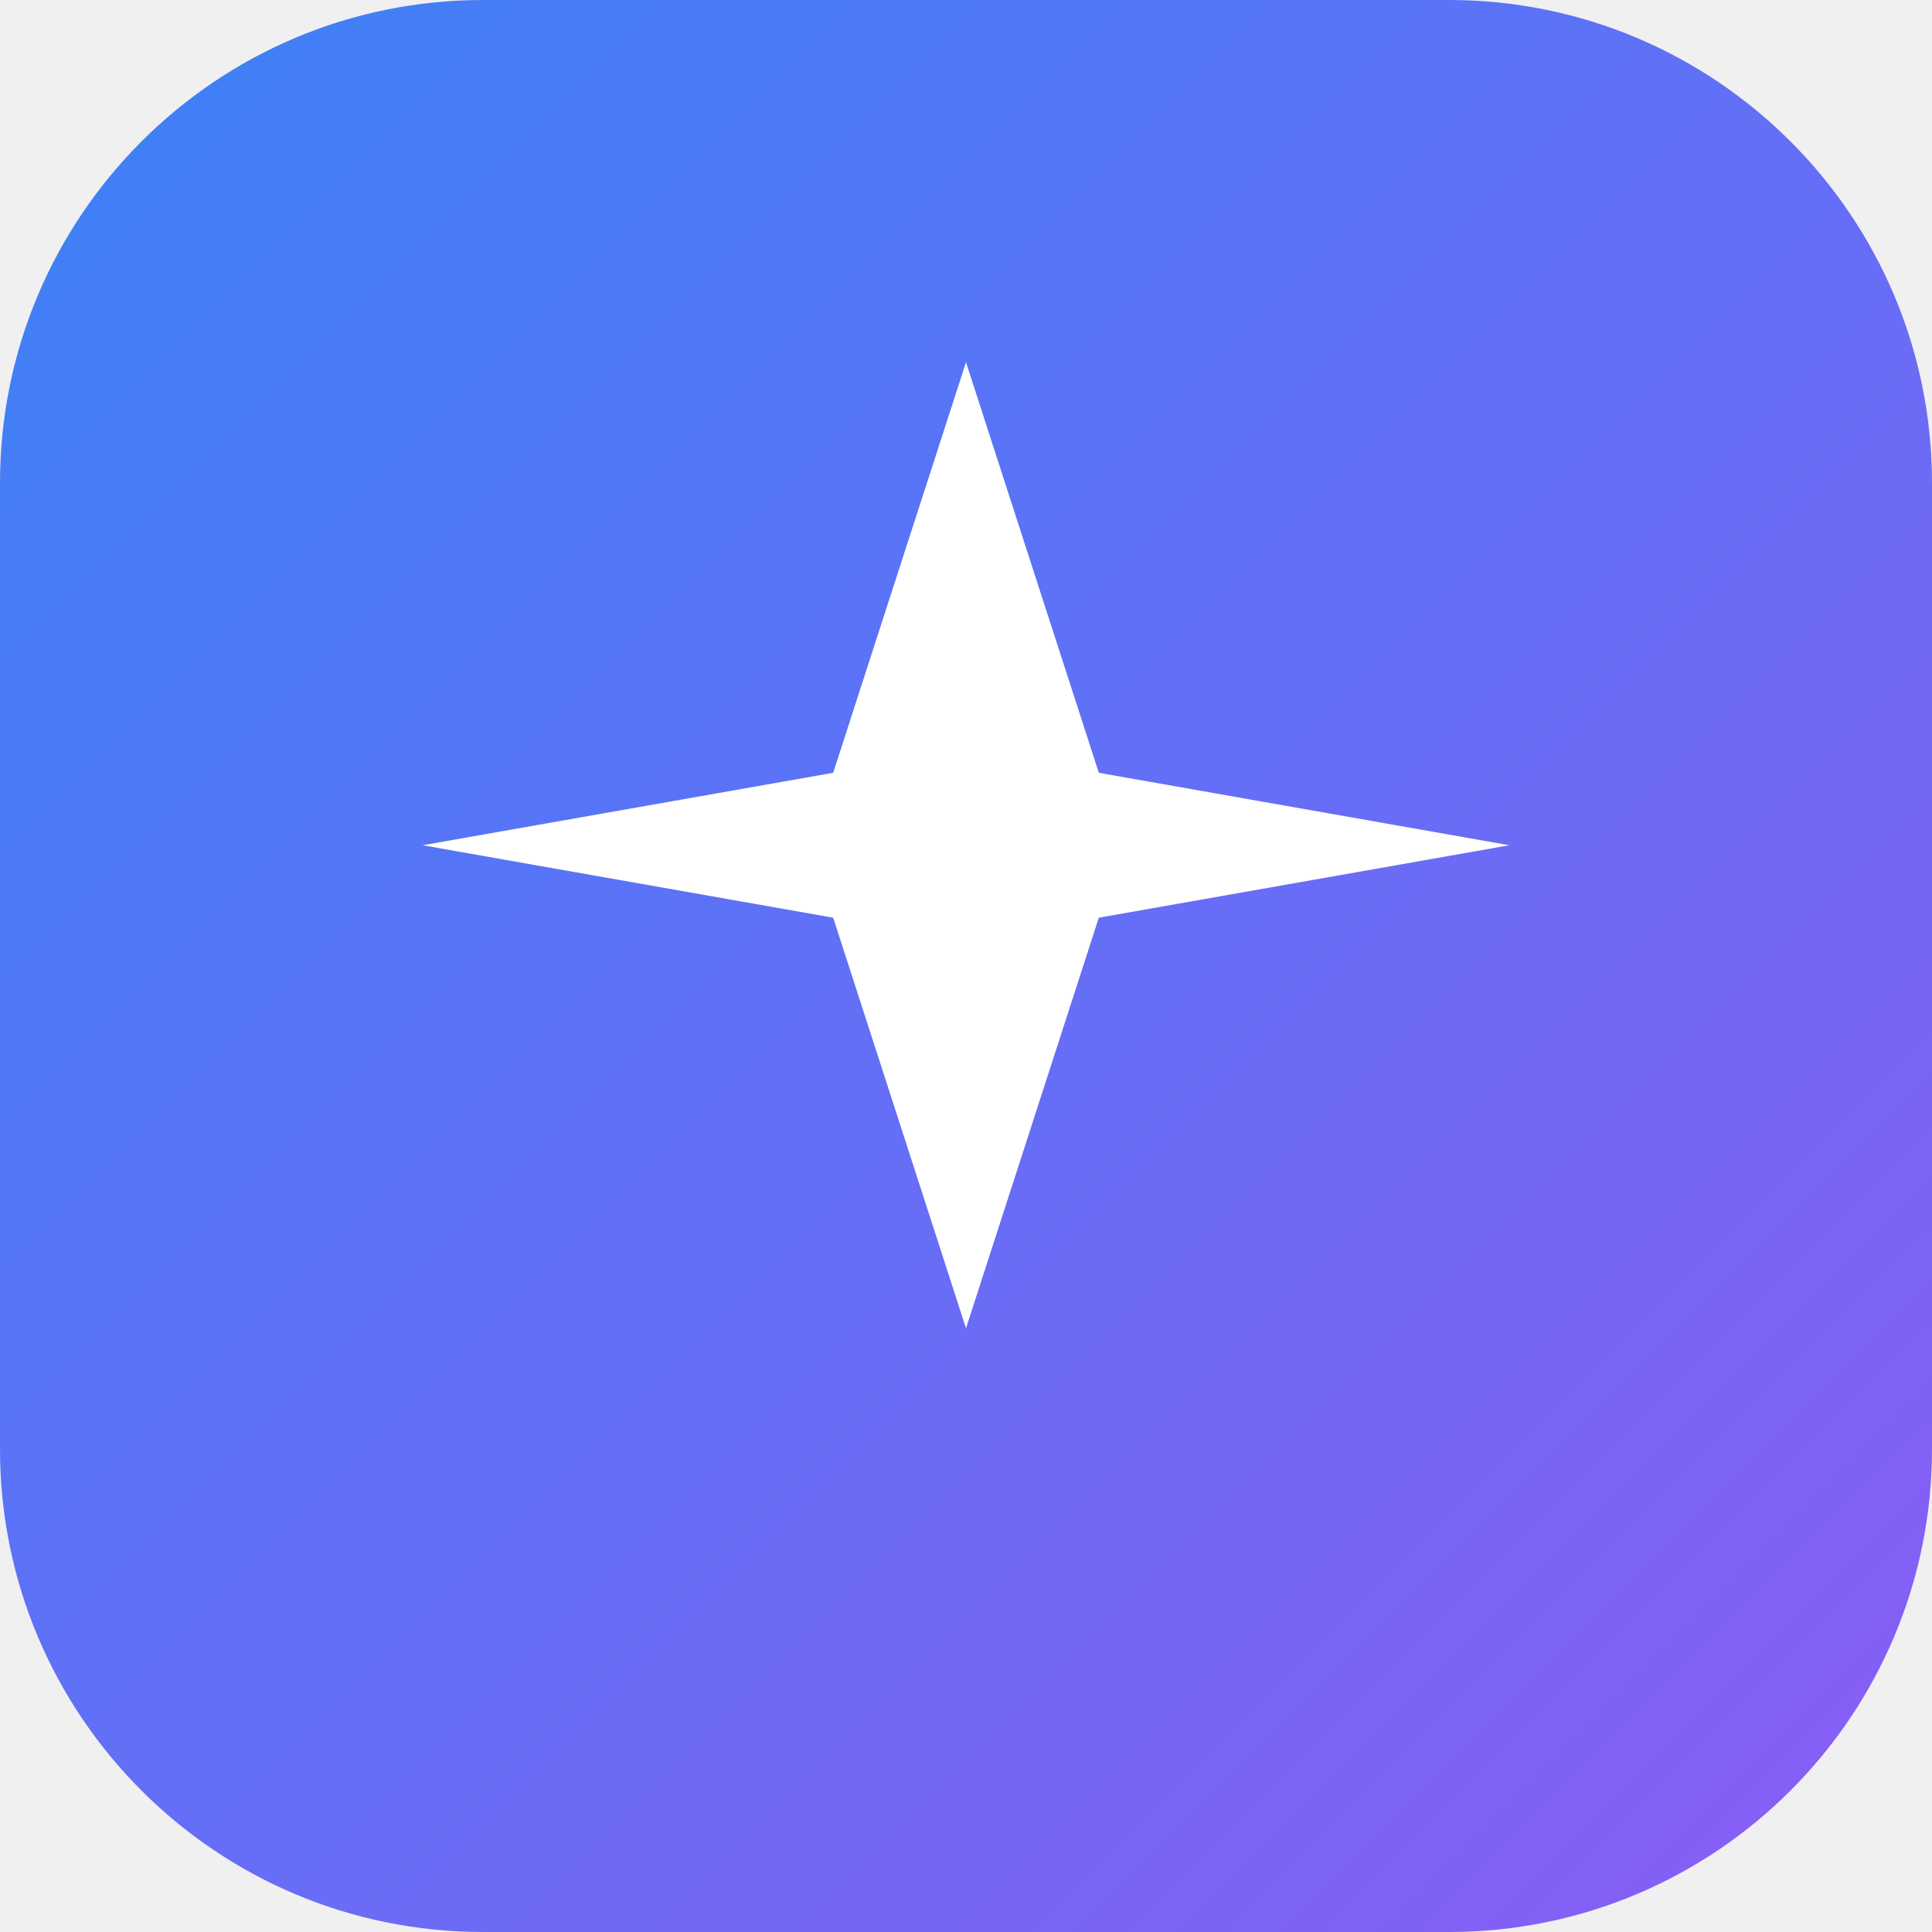
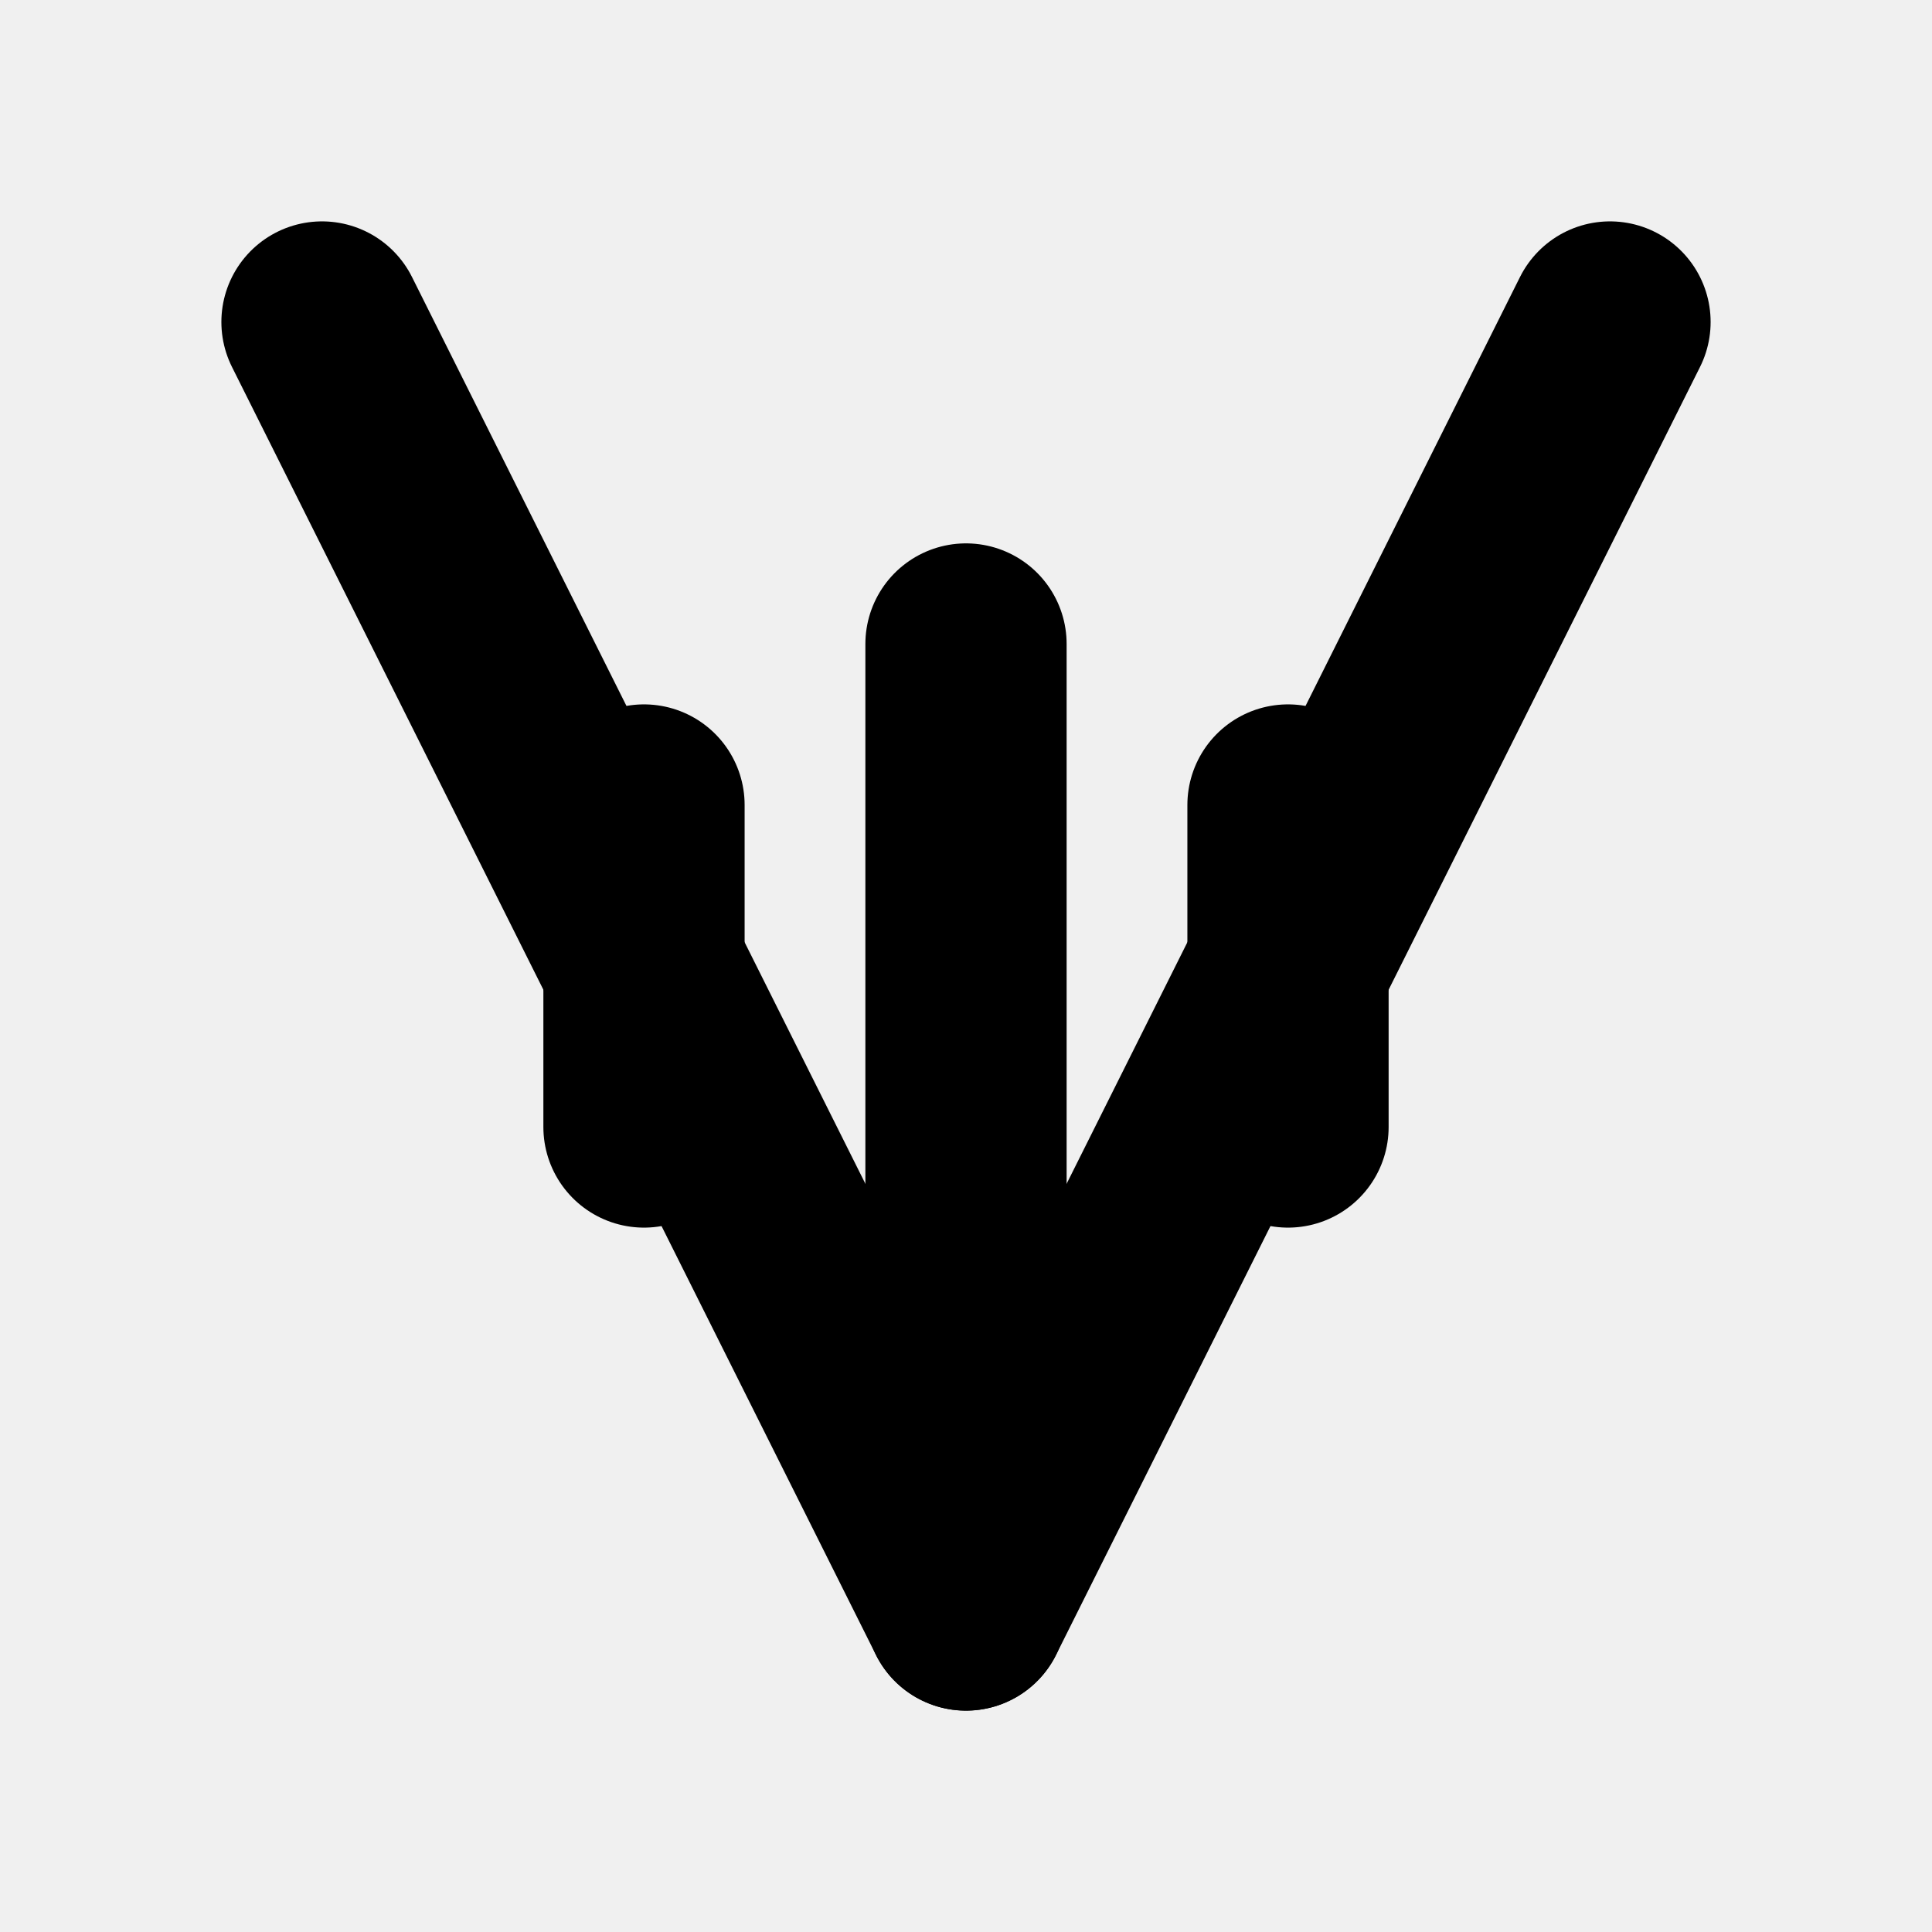
- <svg xmlns="http://www.w3.org/2000/svg" width="32" height="32" viewBox="0 0 32 32" fill="none">
-   <defs>
-     <linearGradient id="logo-grad" x1="0" y1="0" x2="32" y2="32" gradientUnits="userSpaceOnUse">
-       <stop stop-color="#3b82f6" />
-       <stop offset="1" stop-color="#8b5cf6" />
-     </linearGradient>
-   </defs>
-   <rect width="32" height="32" rx="8" fill="url(#logo-grad)" />
-   <path d="M16 6L13.8 12.8L7 14L13.8 15.2L16 22L18.2 15.2L25 14L18.2 12.8L16 6Z" fill="white" />
+ <svg xmlns="http://www.w3.org/2000/svg" width="32" height="32" viewBox="0 0 24 24" fill="none">
+   <style>
+     path {
+       stroke: #000000;
+     }
+     @media (prefers-color-scheme: dark) {
+       path {
+         stroke: #ffffff;
+       }
+     }
+   </style>
+   <path d="M4 4c2 4 4 8 8 16" stroke-width="2.5" stroke-linecap="round" stroke-linejoin="round" />
+   <path d="M20 4c-2 4-4 8-8 16" stroke-width="2.5" stroke-linecap="round" stroke-linejoin="round" />
+   <path d="M12 8v8" stroke-width="2.5" stroke-linecap="round" stroke-linejoin="round" />
+   <path d="M8 10v4" stroke-width="2.5" stroke-linecap="round" stroke-linejoin="round" />
+   <path d="M16 10v4" stroke-width="2.5" stroke-linecap="round" stroke-linejoin="round" />
</svg>
